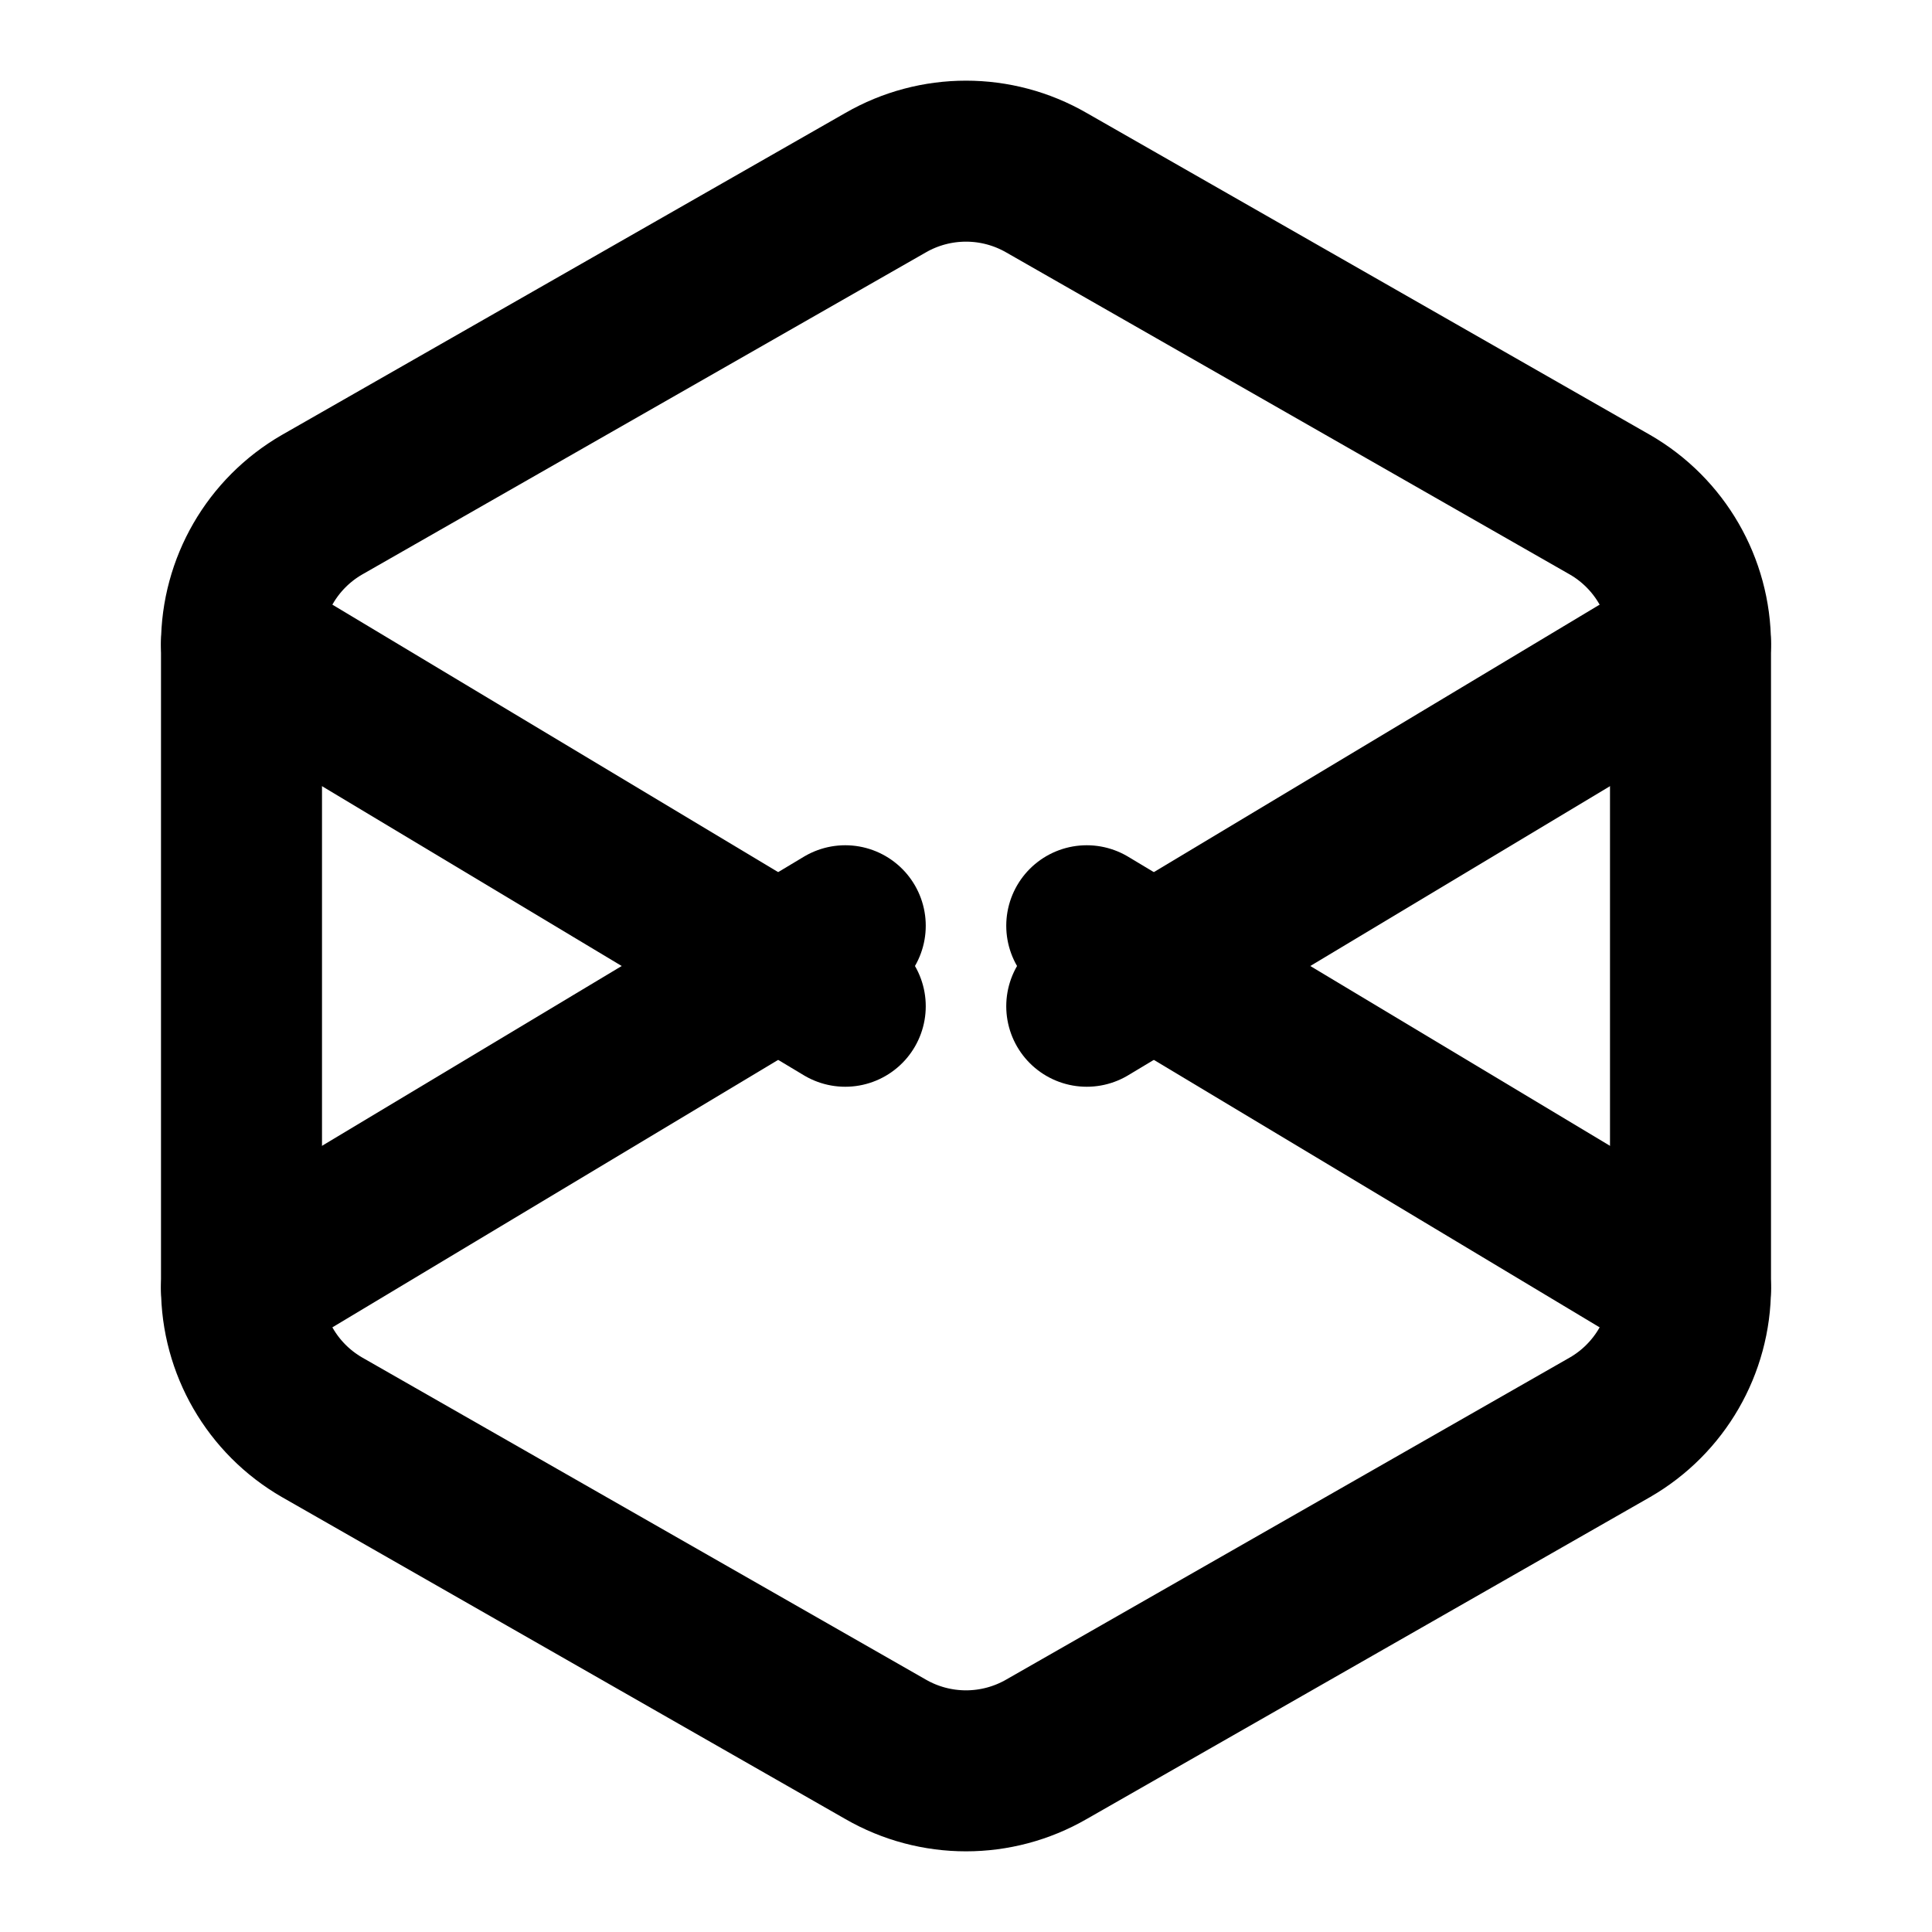
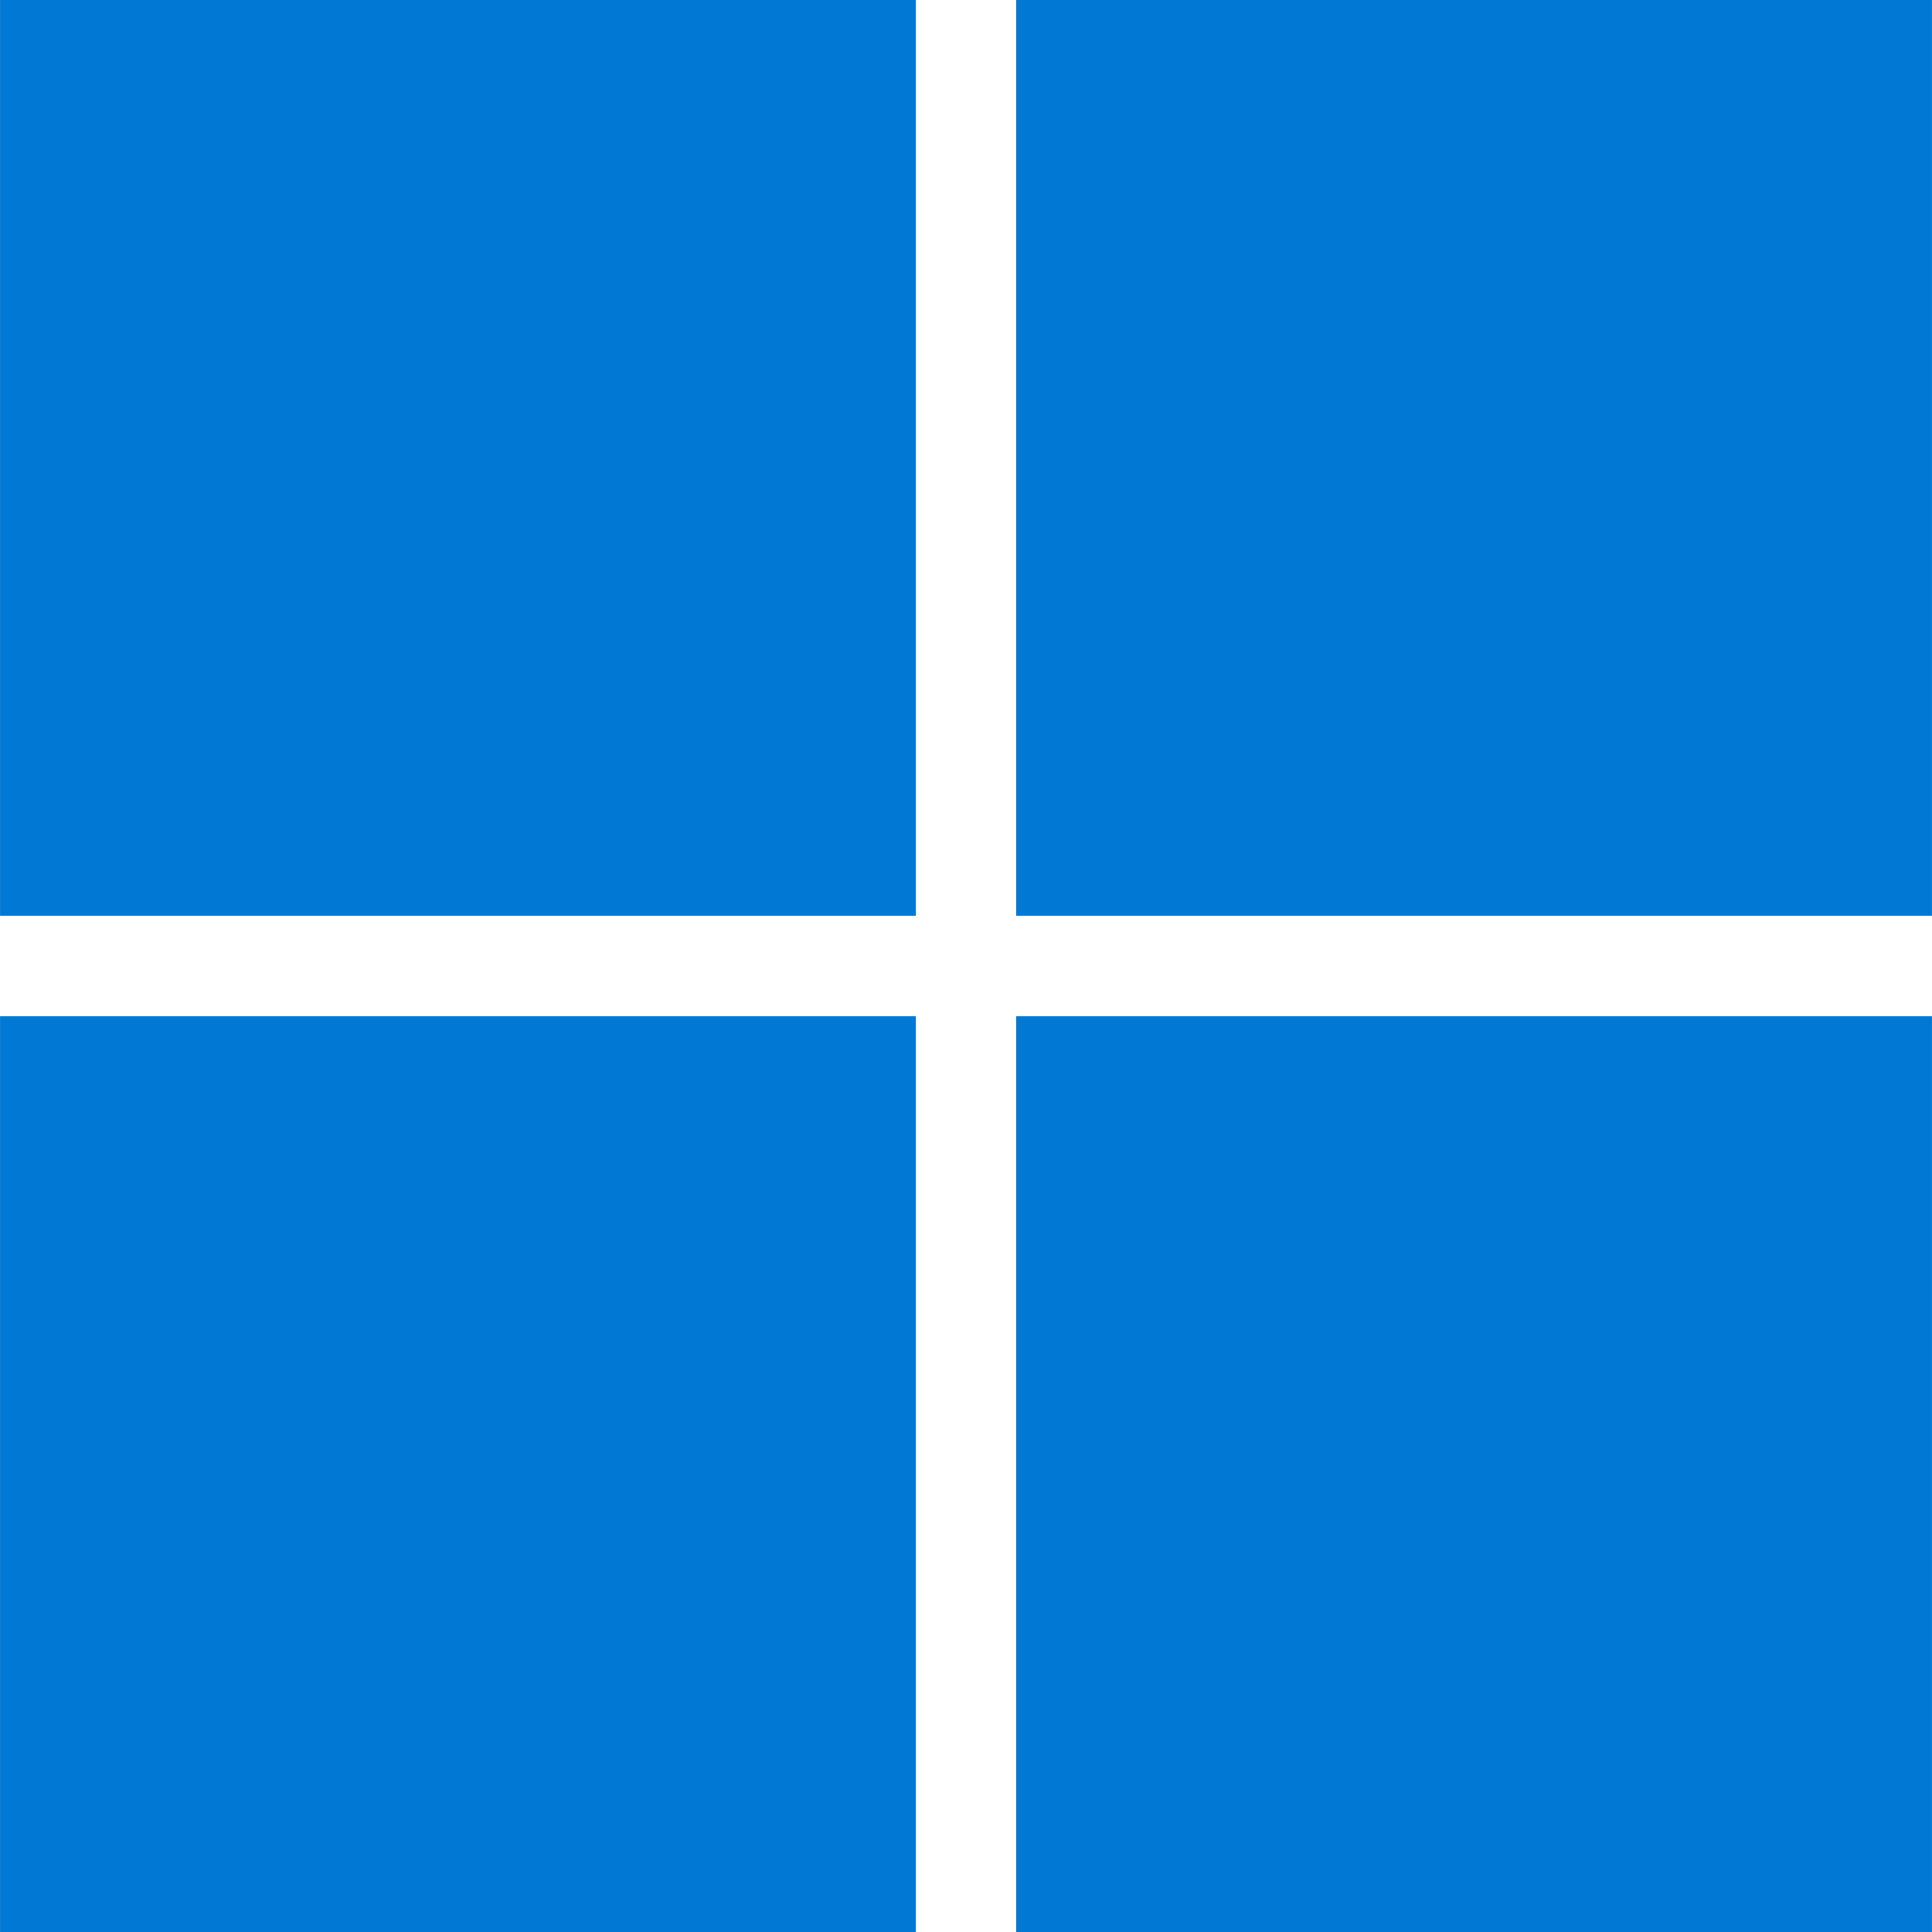
- <svg xmlns="http://www.w3.org/2000/svg" width="24" height="24" viewBox="0 0 24 24" fill="none" stroke="currentColor" stroke-width="2" stroke-linecap="round" stroke-linejoin="round">
-   <path d="M21 16V8a2 2 0 0 0-1-1.73l-7-4a2 2 0 0 0-2 0l-7 4A2 2 0 0 0 3 8v8a2 2 0 0 0 1 1.73l7 4a2 2 0 0 0 2 0l7-4A2 2 0 0 0 21 16z" />
-   <path d="M3 8l7.5 4.5" />
-   <path d="M21 8l-7.5 4.5" />
-   <path d="M3 16l7.5-4.5" />
-   <path d="M21 16l-7.5-4.5" />
+ <svg xmlns="http://www.w3.org/2000/svg" width="512" height="512" viewBox="0 0 128 128">
+   <path fill="#0078d4" d="M67.328 67.331h60.669V128H67.328zm-67.325 0h60.669V128H.003zM67.328 0h60.669v60.669H67.328zM.003 0h60.669v60.669H.003z" />
</svg>
